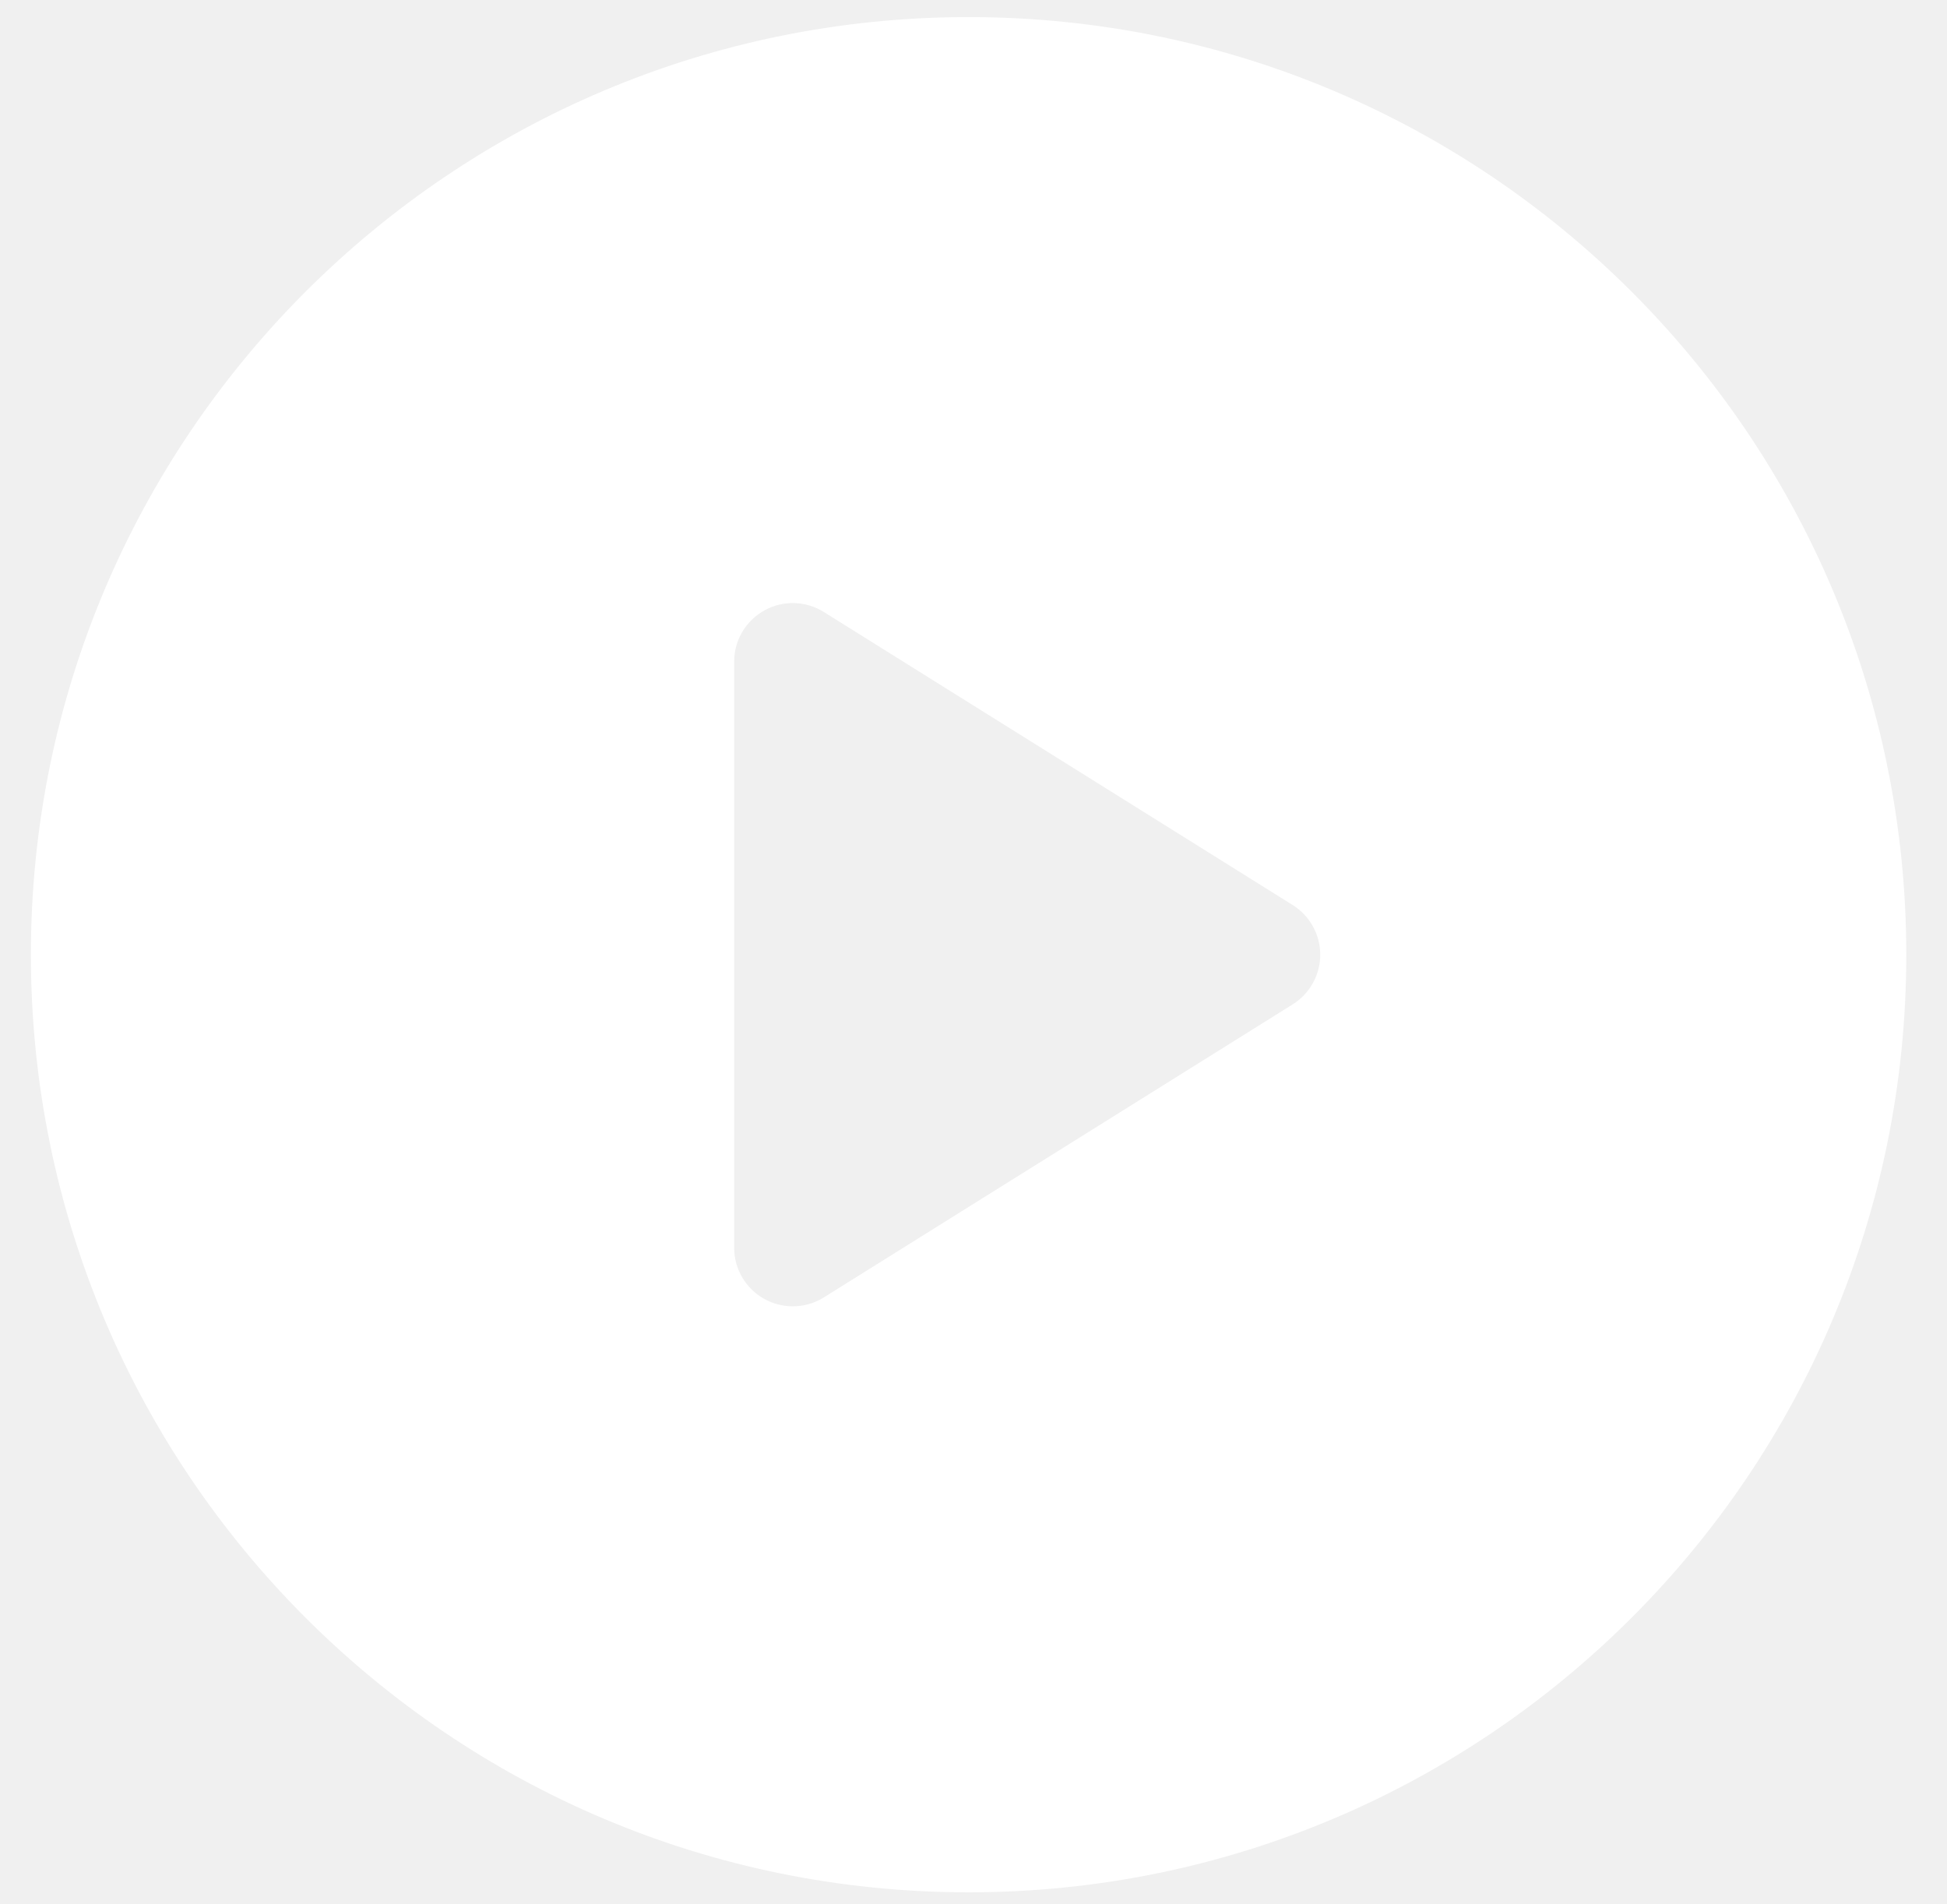
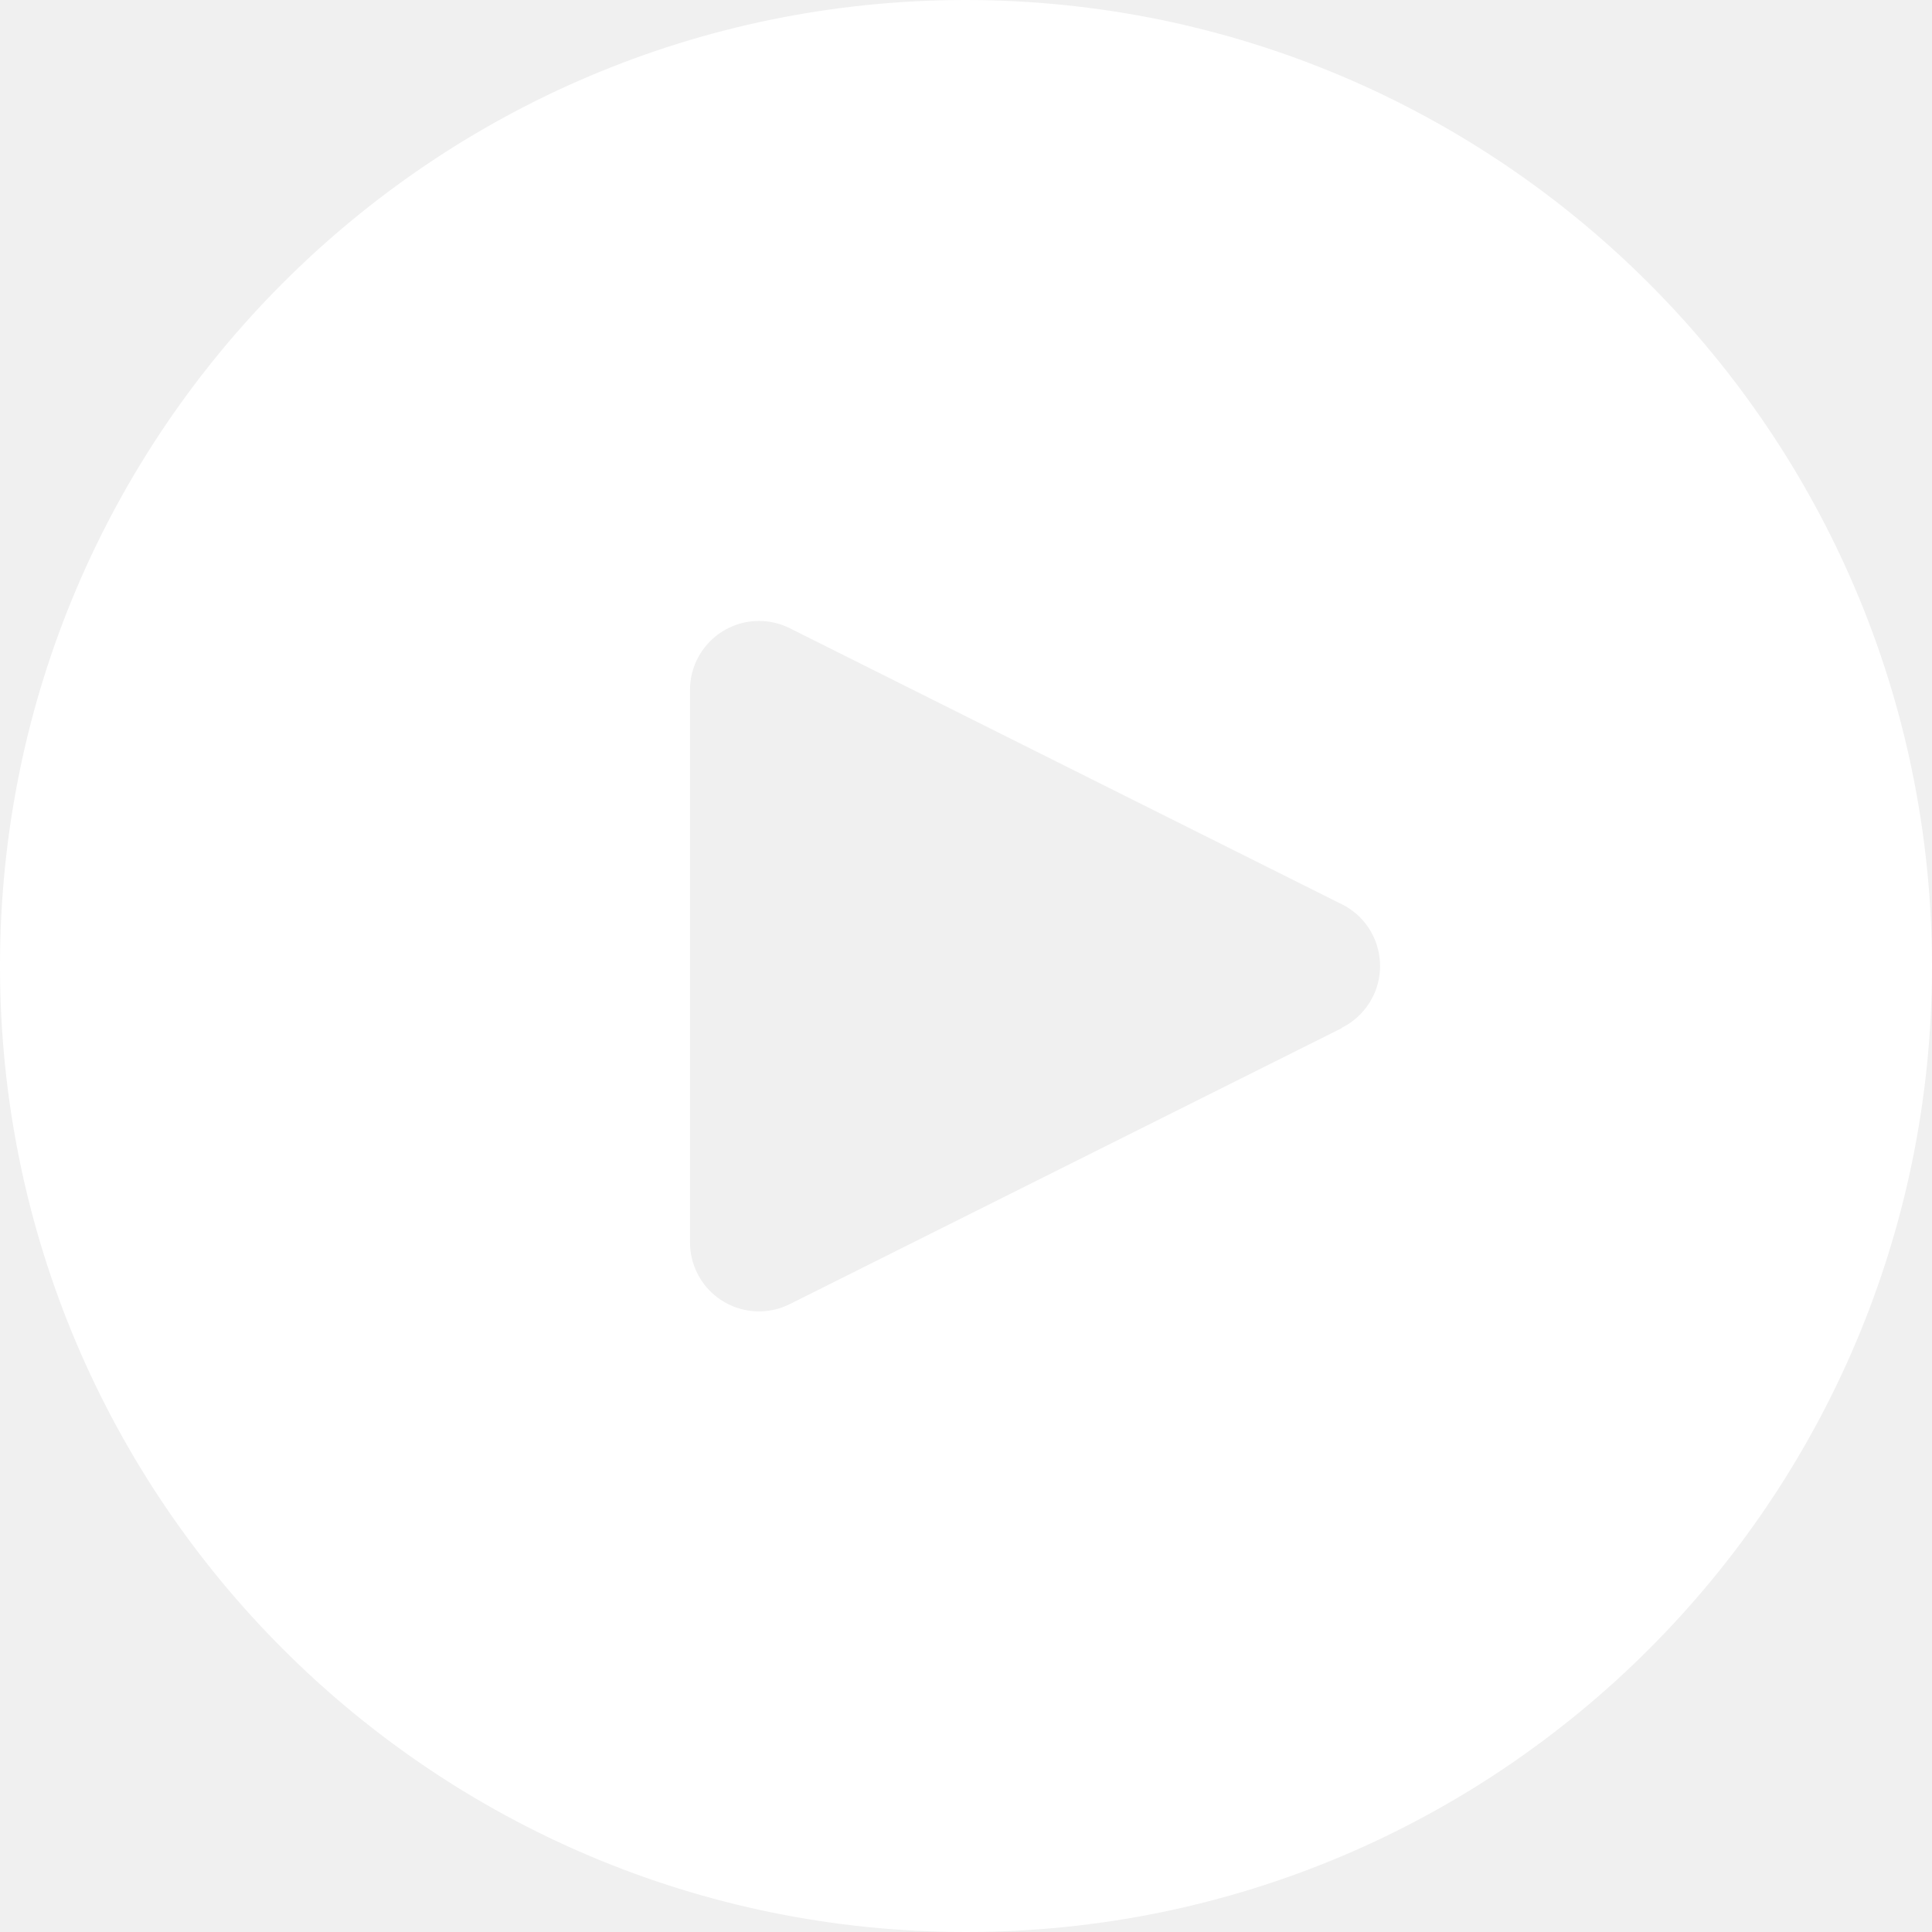
- <svg xmlns="http://www.w3.org/2000/svg" width="45" height="44" viewBox="0 0 45 44" fill="none">
-   <path d="M22.386 0.395C10.417 0.395 0.714 10.098 0.714 22.067C0.714 34.037 10.417 43.74 22.386 43.74C34.356 43.74 44.059 34.037 44.059 22.067C44.059 10.098 34.356 0.395 22.386 0.395ZM29.877 23.216L19.041 29.989C18.821 30.126 18.572 30.195 18.323 30.195C18.097 30.195 17.871 30.138 17.666 30.025C17.235 29.786 16.968 29.333 16.968 28.84V15.295C16.968 14.802 17.235 14.349 17.666 14.11C18.096 13.87 18.623 13.885 19.041 14.146L29.877 20.919C30.273 21.167 30.514 21.601 30.514 22.067C30.514 22.534 30.273 22.968 29.877 23.216Z" fill="white" />
+ <svg xmlns="http://www.w3.org/2000/svg" version="1.1" id="Capa_1" x="0px" y="0px" viewBox="0 0 477.867 477.867" style="enable-background:new 0 0 477.867 477.867;" xml:space="preserve">
+   <g>
+     <g>
+       <path fill="#FFFFFF" d="M238.933,0C106.974,0,0,106.974,0,238.933s106.974,238.933,238.933,238.933s238.933-106.974,238.933-238.933    C477.726,107.033,370.834,0.141,238.933,0z M339.557,246.546c-1.654,3.318-4.343,6.008-7.662,7.662v0.085L195.362,322.56    c-8.432,4.213-18.682,0.794-22.896-7.638c-1.198-2.397-1.815-5.043-1.8-7.722V170.667c-0.004-9.426,7.633-17.07,17.059-17.075    c2.651-0.001,5.266,0.615,7.637,1.8l136.533,68.267C340.331,227.863,343.762,238.11,339.557,246.546z" />
+     </g>
+   </g>
</svg>
